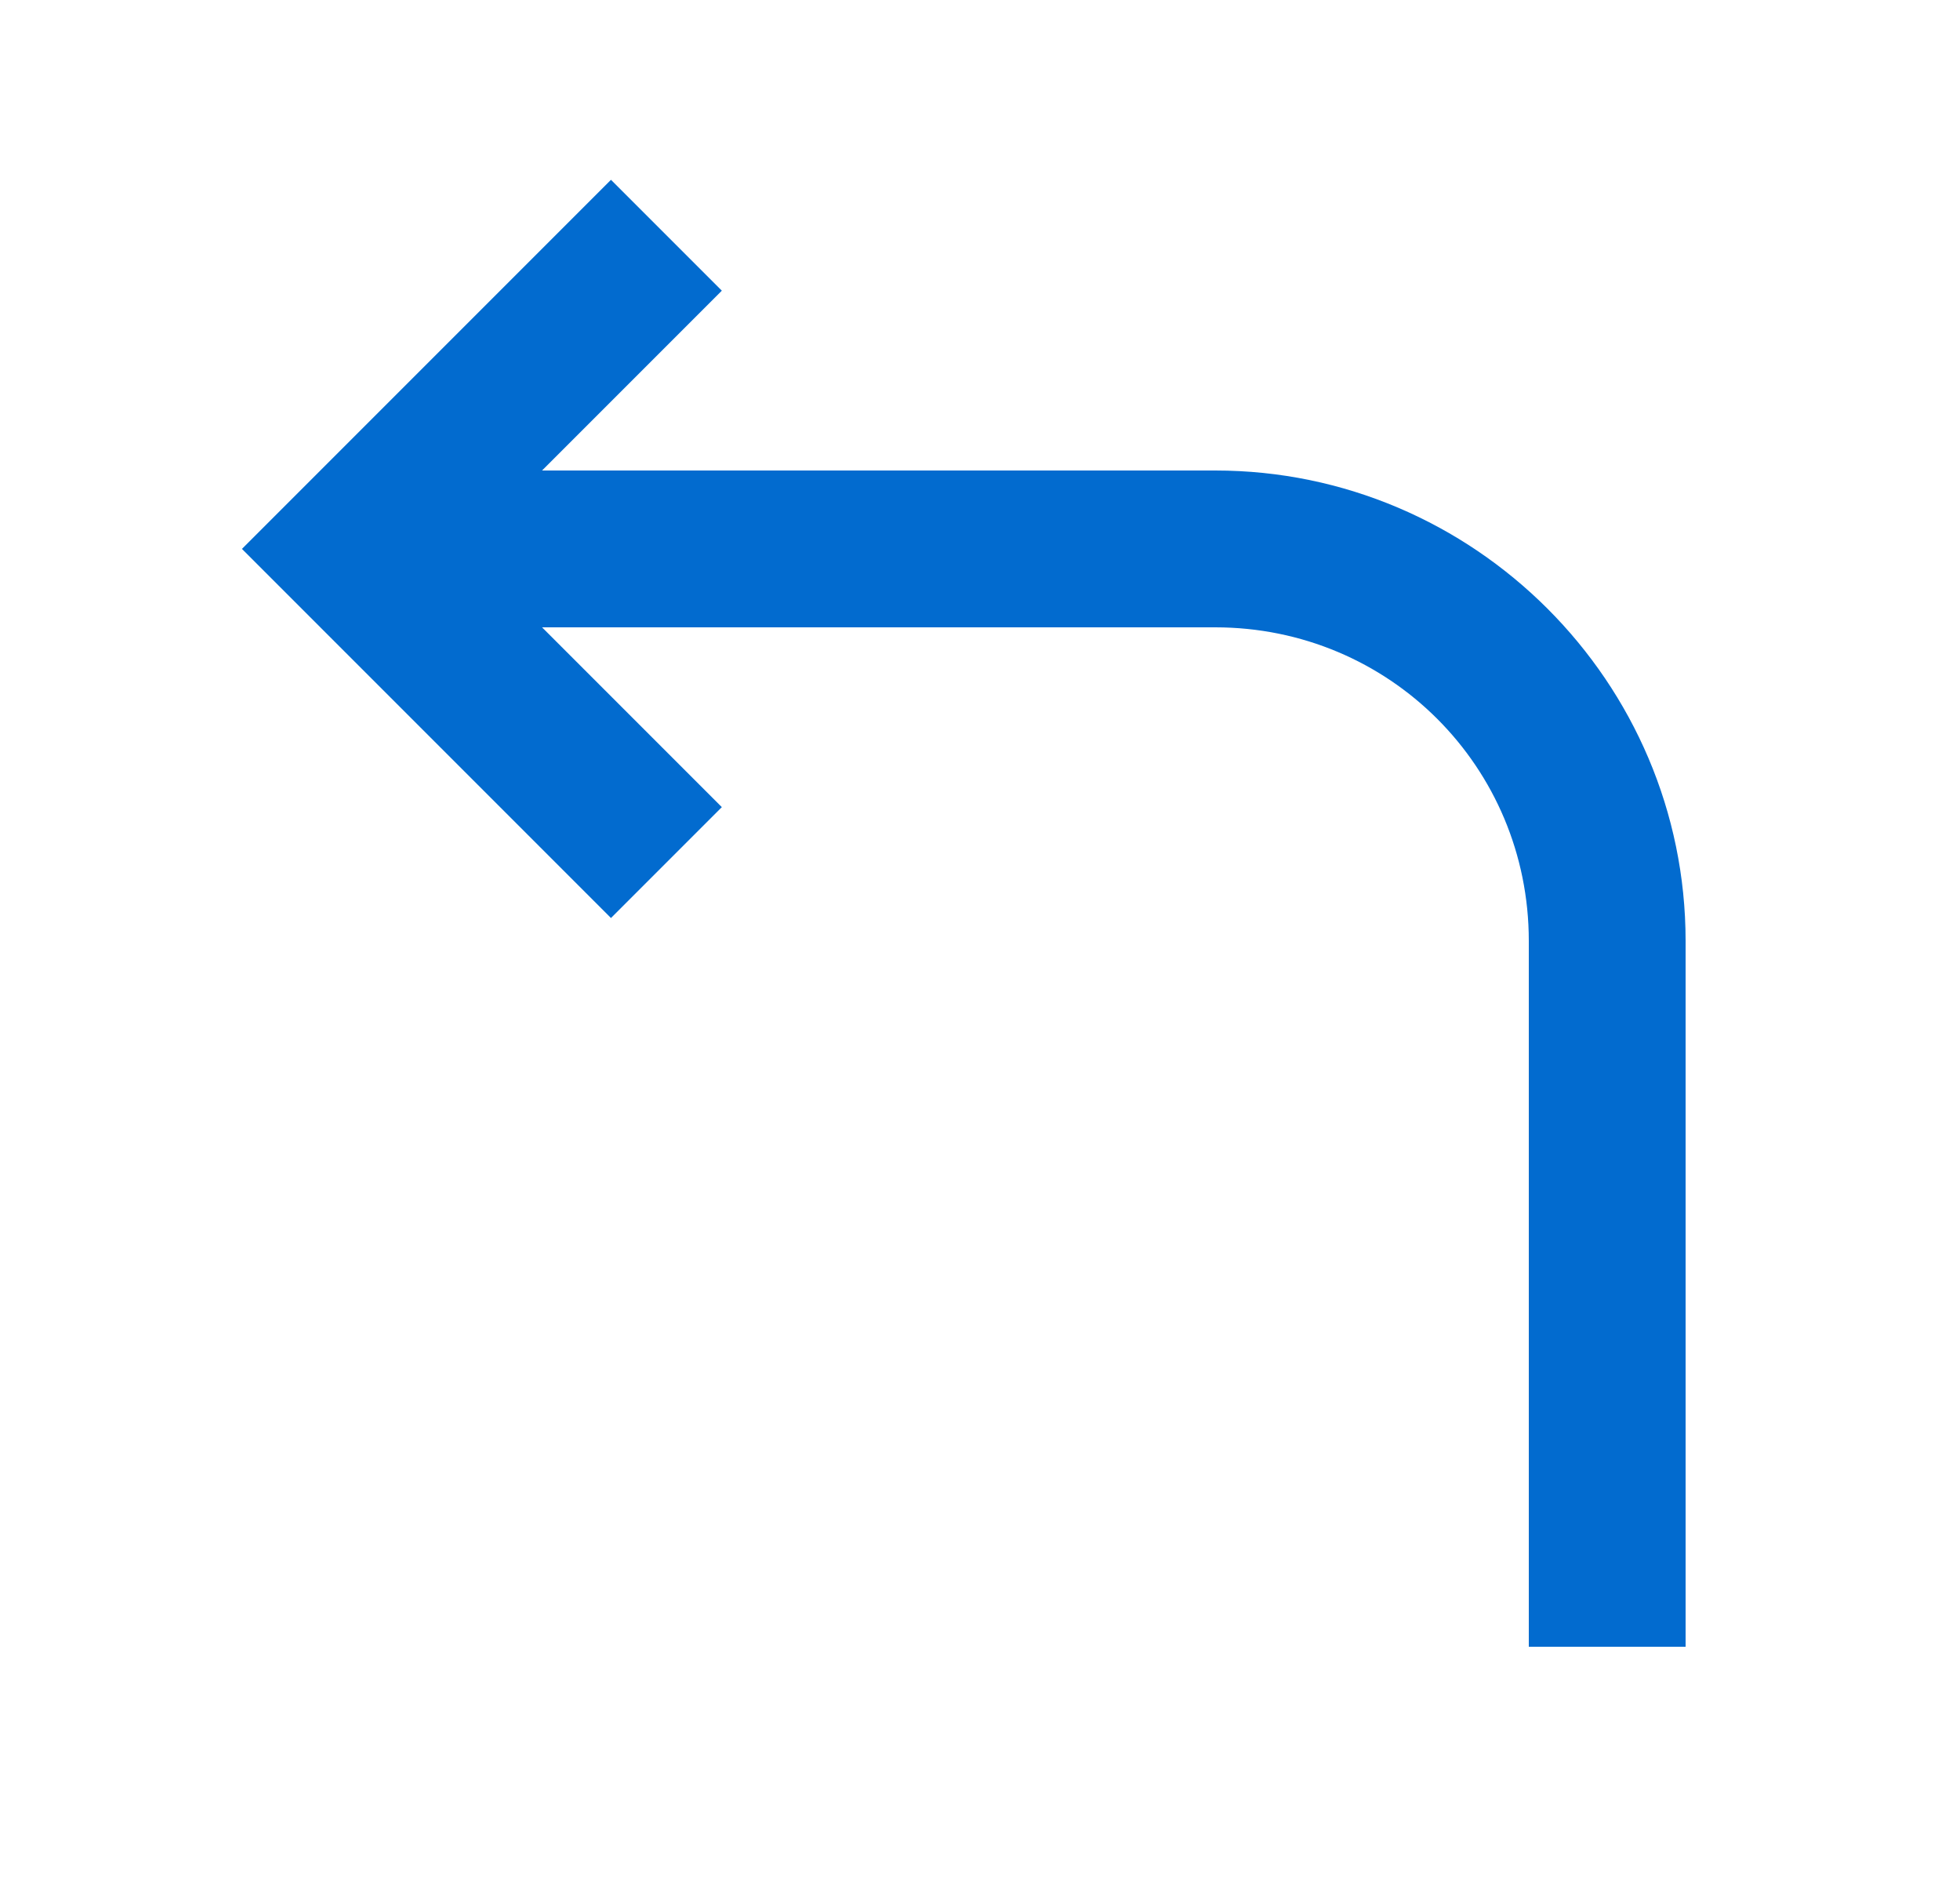
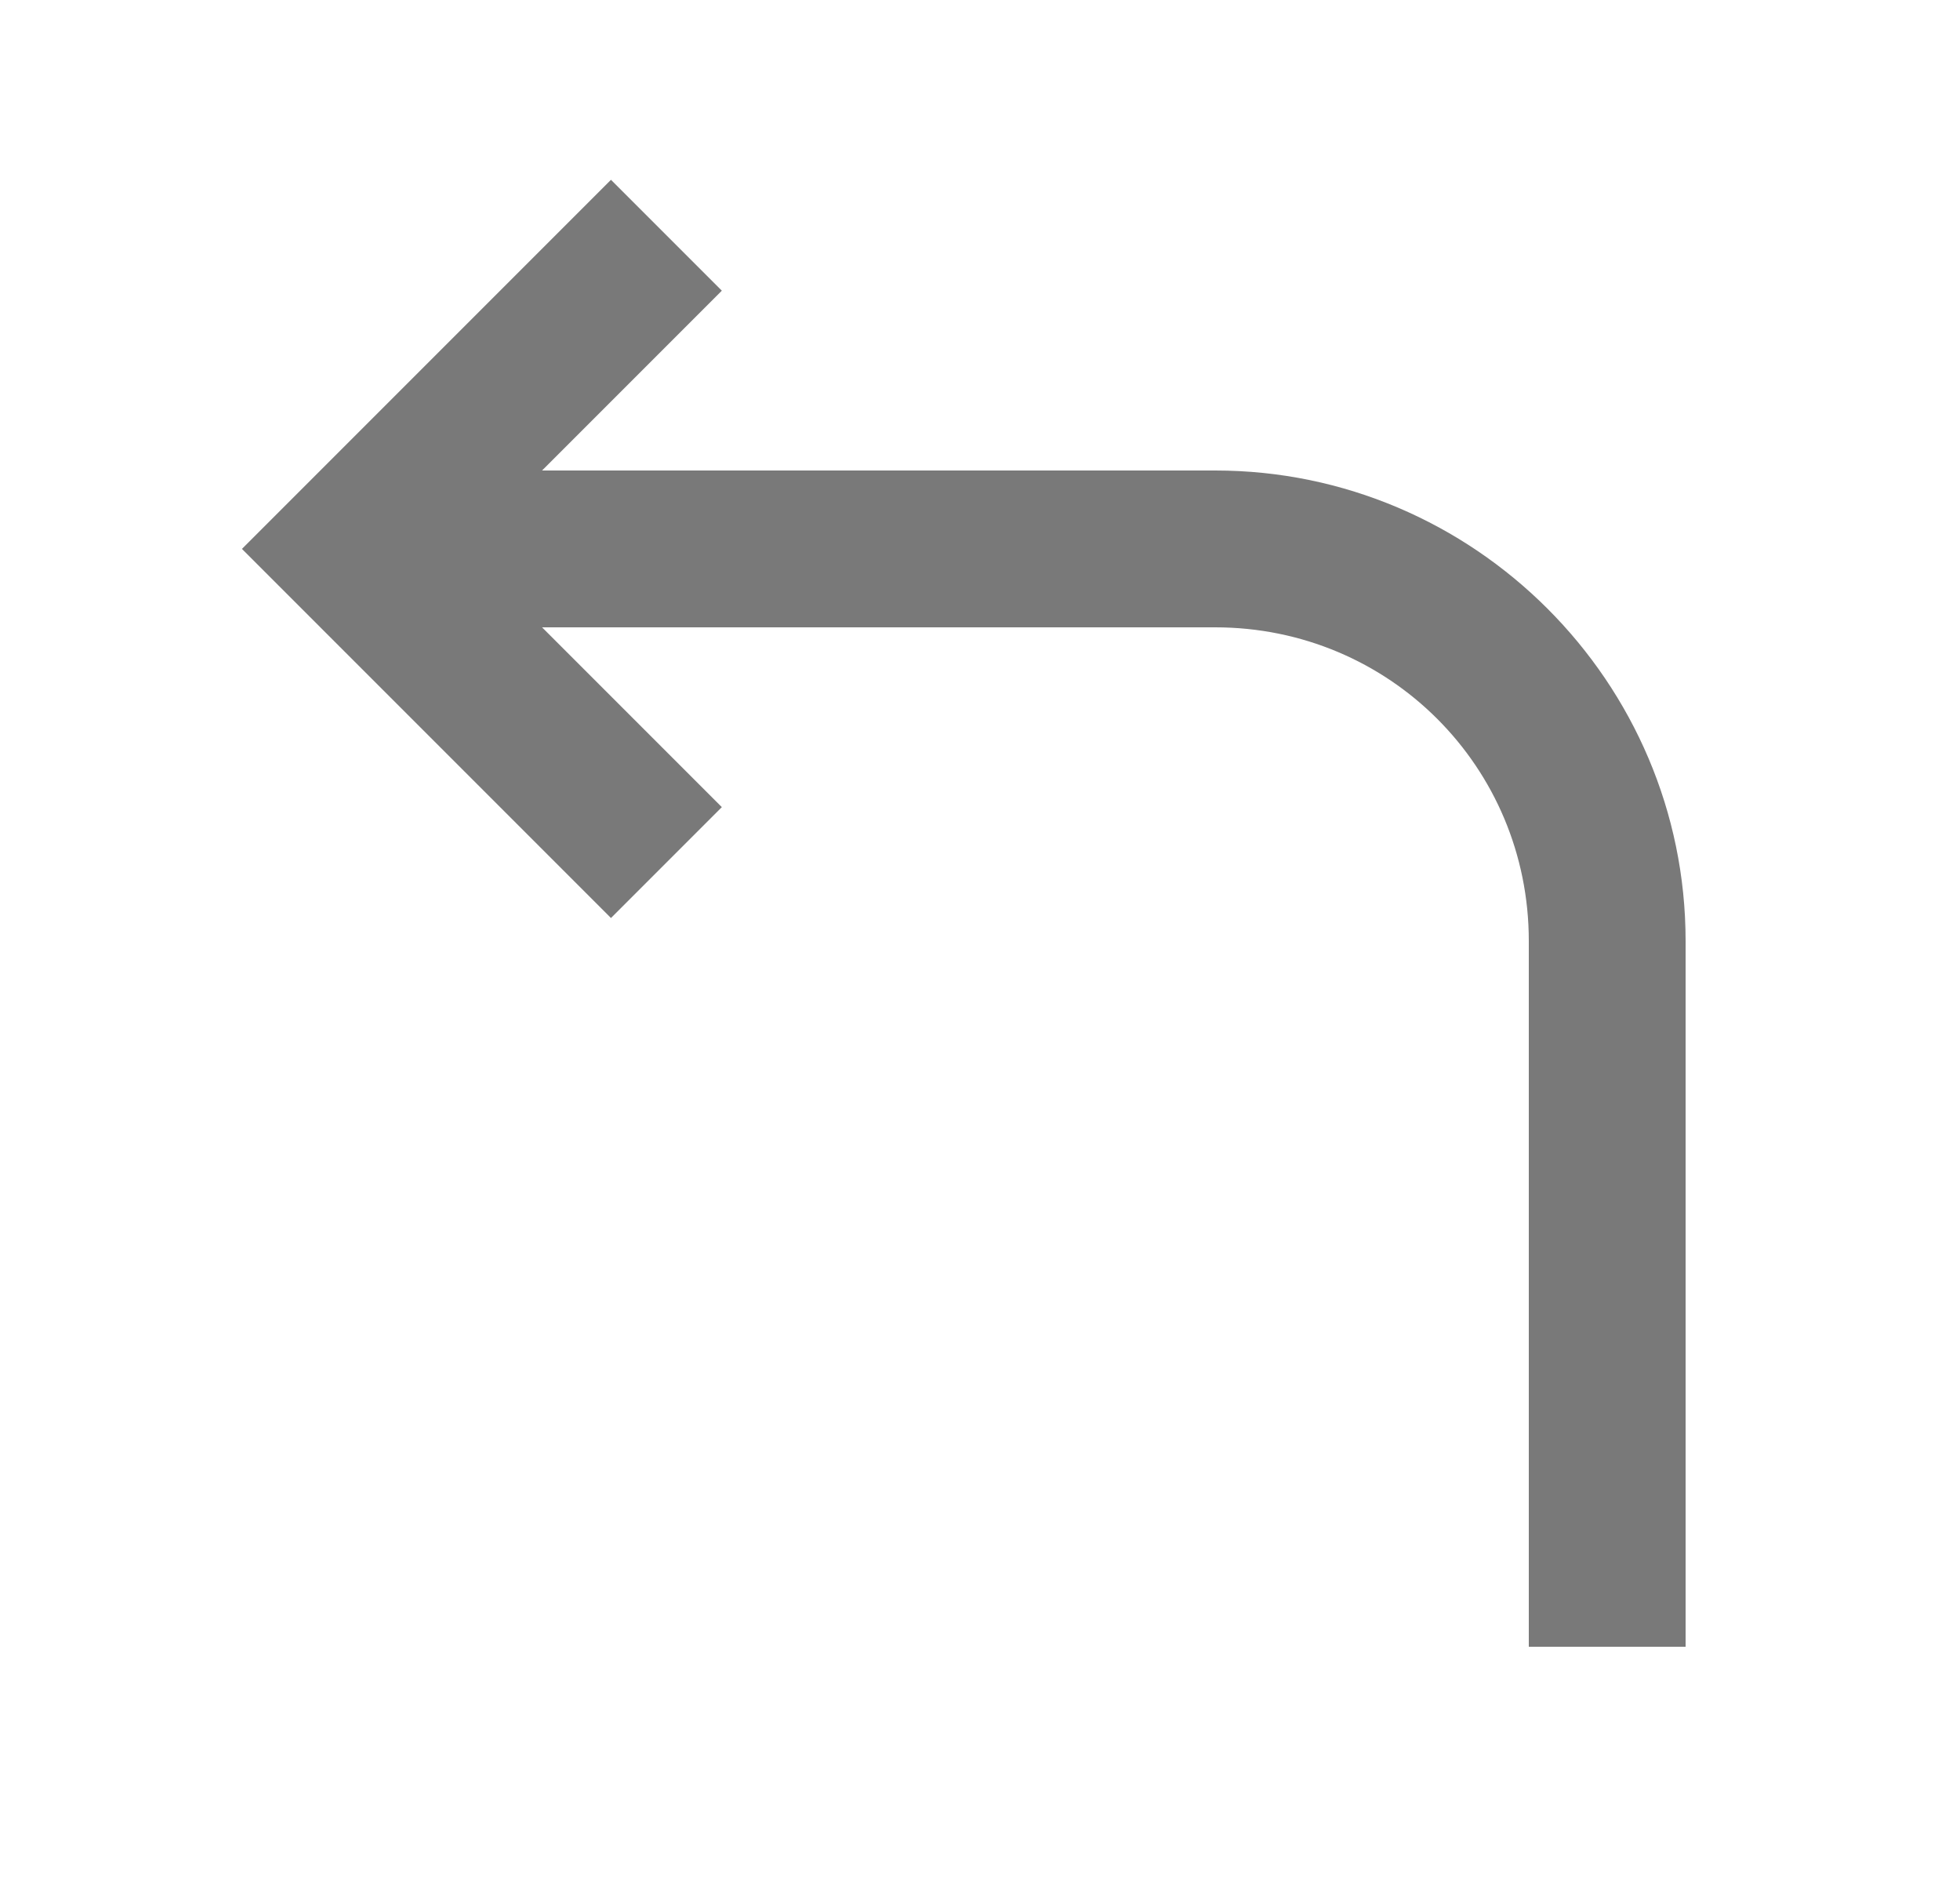
<svg xmlns="http://www.w3.org/2000/svg" width="25" height="24" viewBox="0 0 25 24" fill="none">
-   <path d="M7.793 2.293L3.086 7L7.793 11.707L9.207 10.293L6.914 8H15.5C17.72 8 19.5 9.78 19.5 12V21H21.5V12C21.5 8.698 18.802 6 15.5 6H6.914L9.207 3.707L7.793 2.293Z" fill="#026BCF" />
+   <path d="M7.793 2.293L3.086 7L7.793 11.707L9.207 10.293L6.914 8H15.5C17.72 8 19.5 9.78 19.5 12V21H21.5V12C21.5 8.698 18.802 6 15.5 6H6.914L9.207 3.707L7.793 2.293Z" fill="#797979" />
</svg>
